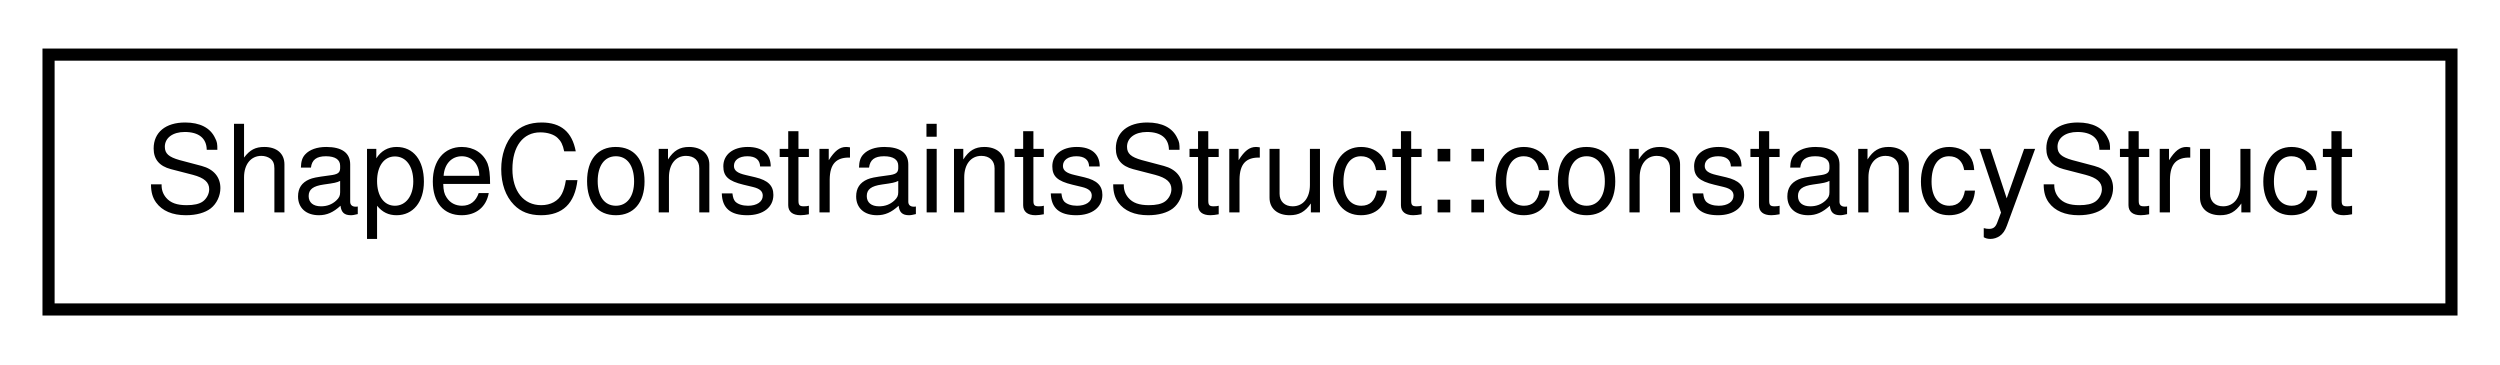
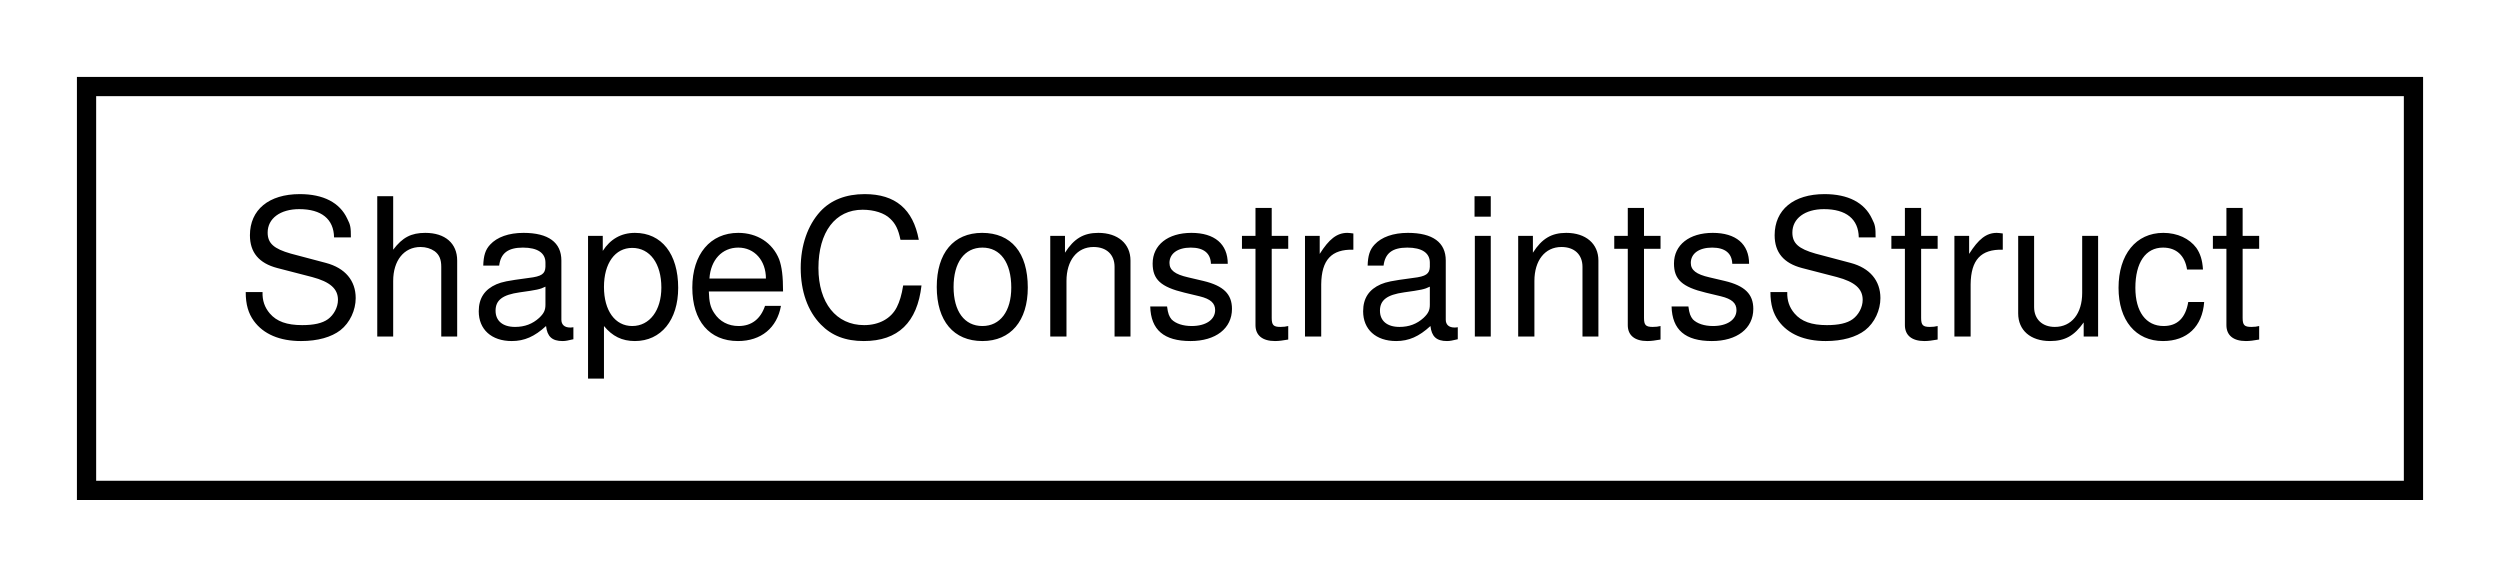
- <svg xmlns="http://www.w3.org/2000/svg" xmlns:xlink="http://www.w3.org/1999/xlink" width="206pt" height="30pt" viewBox="0.00 0.00 206.00 30.00">
+ <svg xmlns="http://www.w3.org/2000/svg" xmlns:xlink="http://www.w3.org/1999/xlink" width="130pt" height="30pt" viewBox="0.00 0.00 130.00 30.00">
  <g id="graph1" class="graph" transform="scale(1 1) rotate(0) translate(4 26)">
-     <polygon fill="white" stroke="white" points="-4,5 -4,-26 203,-26 203,5 -4,5" />
+     <polygon fill="white" stroke="white" points="-4,5 -4,-26 127,-26 127,5 -4,5" />
    <g id="node1" class="node">
-       <a xlink:href="structShapeConstraintsStruct_1_1constancyStruct.html" target="_top" xlink:title="ShapeConstraintsStruct::constancyStruct">
-         <polygon fill="white" stroke="black" points="0,-0.5 0,-21.5 198,-21.5 198,-0.5 0,-0.5" />
-         <text text-anchor="middle" x="99" y="-8.5" font-family="Helvetica,sans-Serif" font-size="10.00">ShapeConstraintsStruct::constancyStruct</text>
+       <a xlink:href="structShapeConstraintsStruct.html" target="_top" xlink:title="ShapeConstraintsStruct">
+         <polygon fill="white" stroke="black" points="0.5,-0.5 0.5,-21.5 121.5,-21.5 121.5,-0.5 0.5,-0.5" />
+         <text text-anchor="middle" x="61" y="-8.5" font-family="Helvetica,sans-Serif" font-size="10.00">ShapeConstraintsStruct</text>
      </a>
    </g>
  </g>
</svg>
